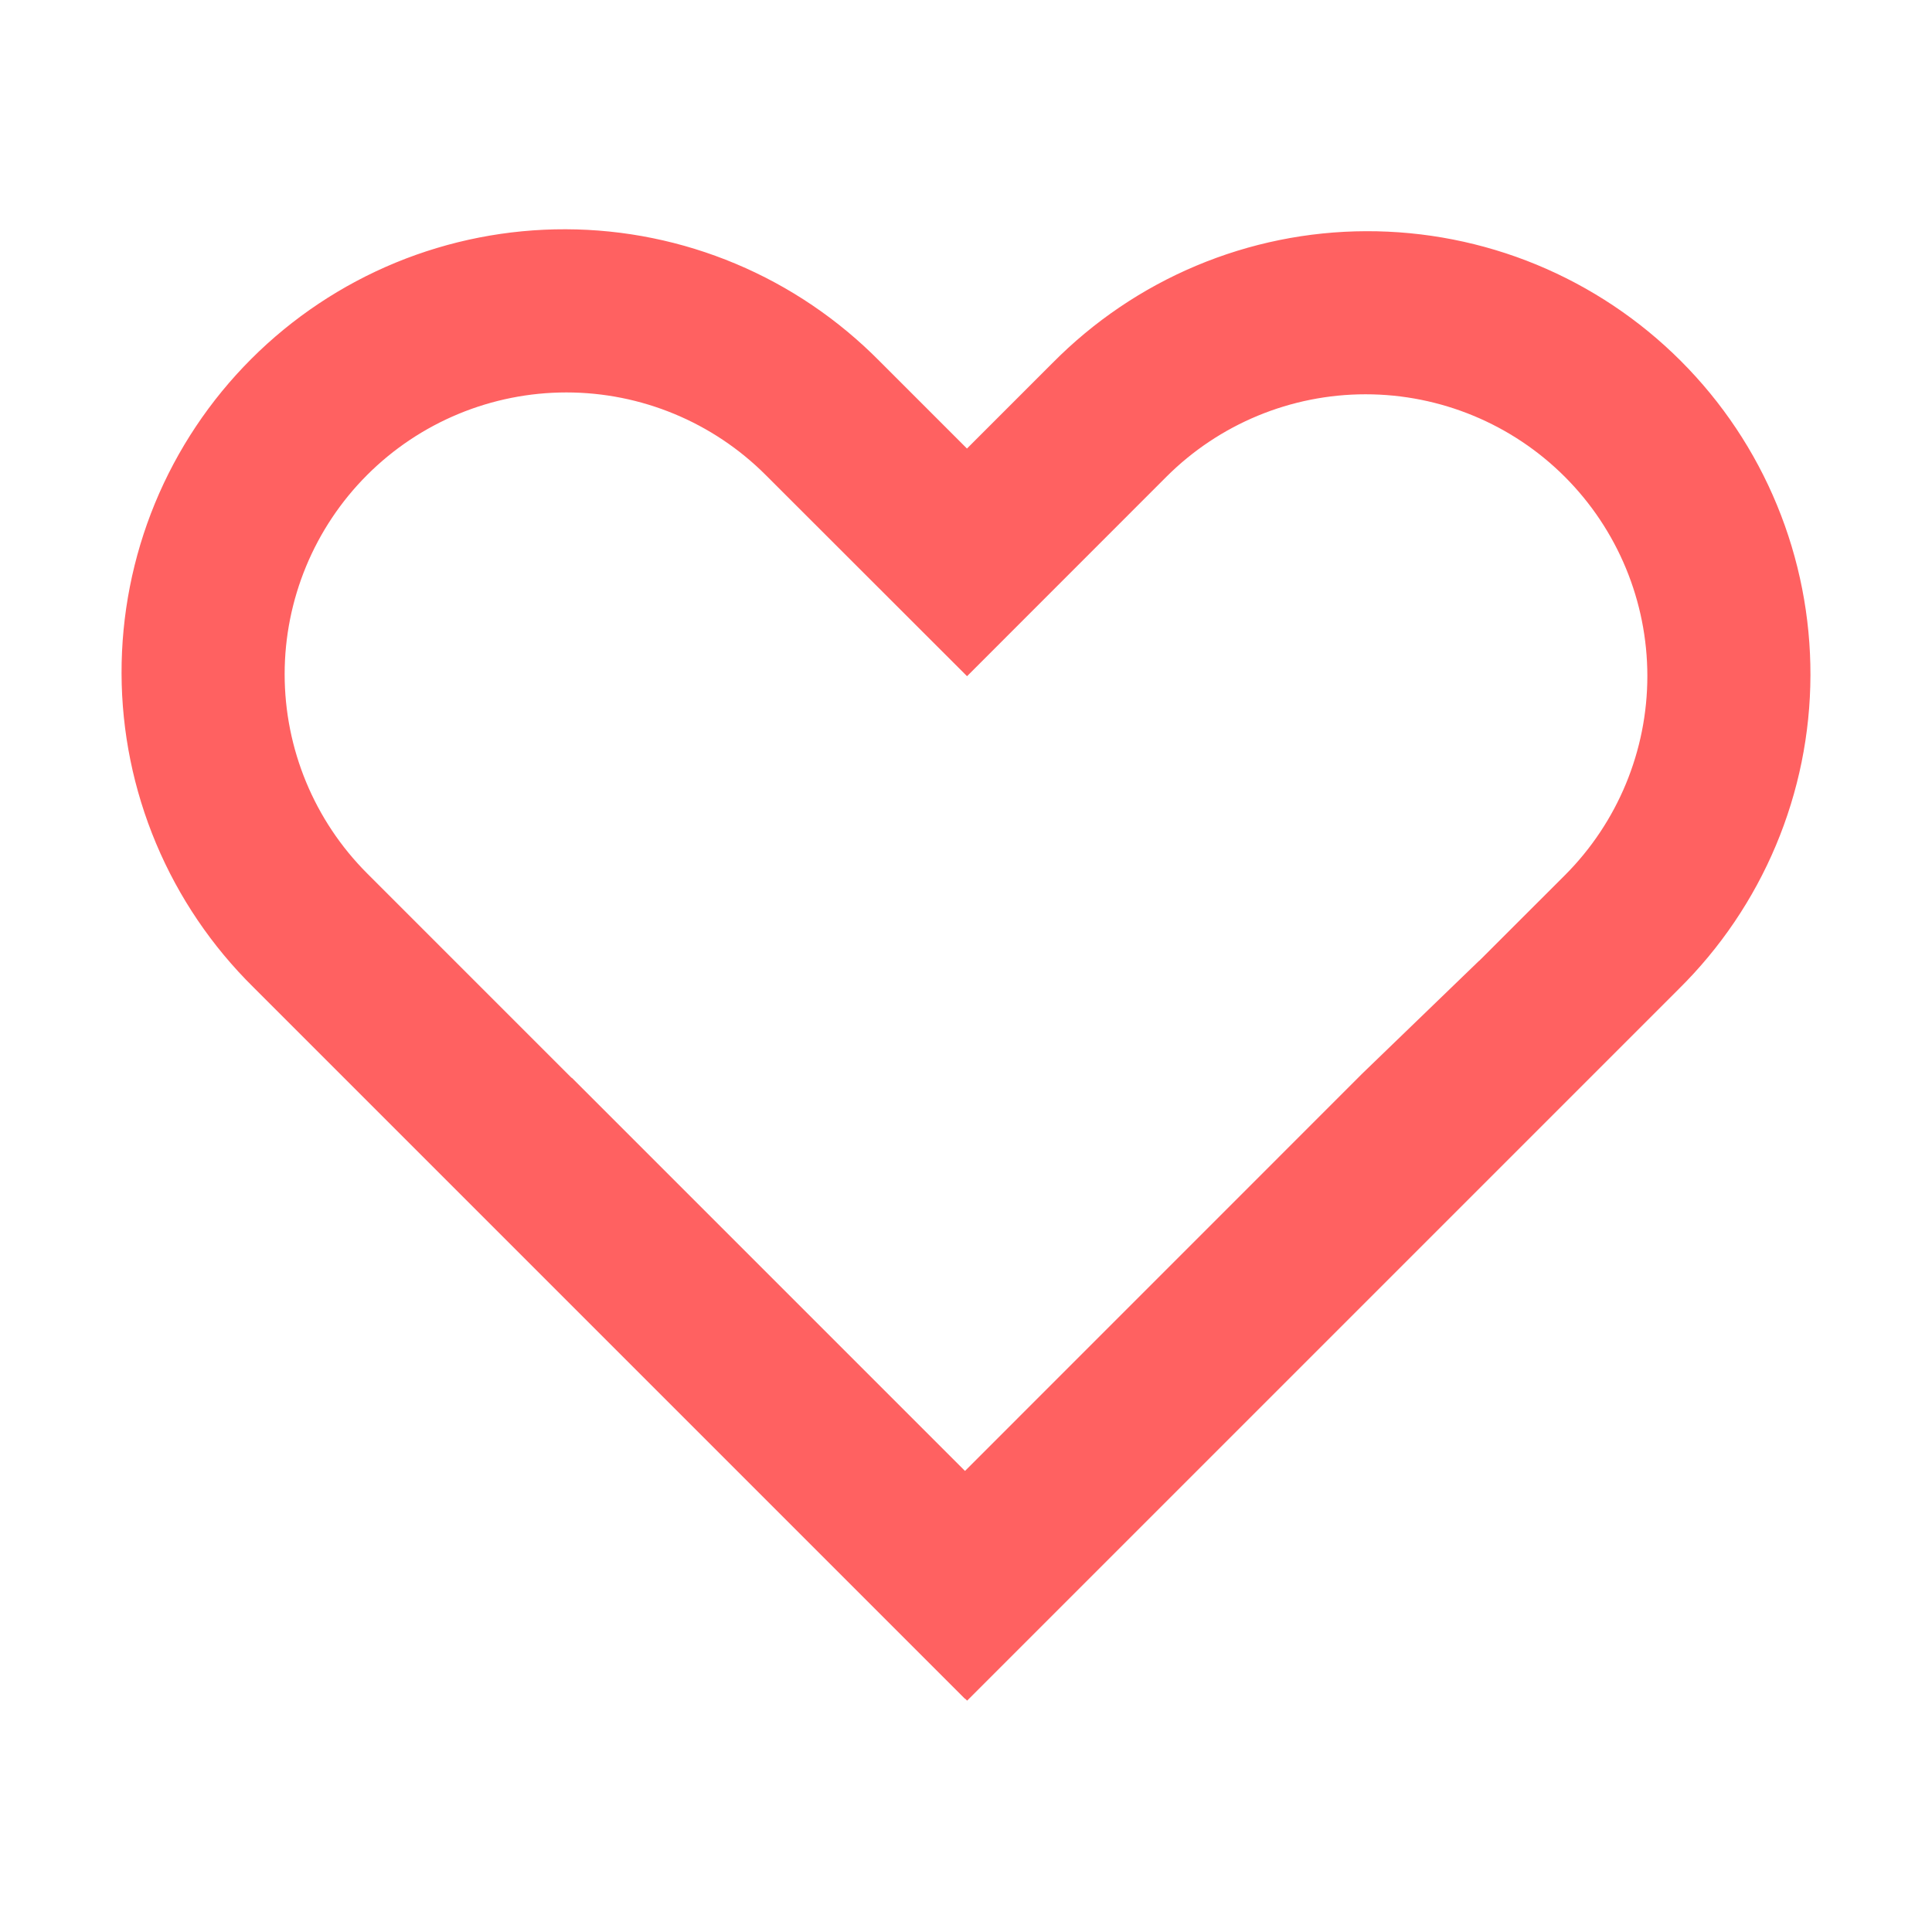
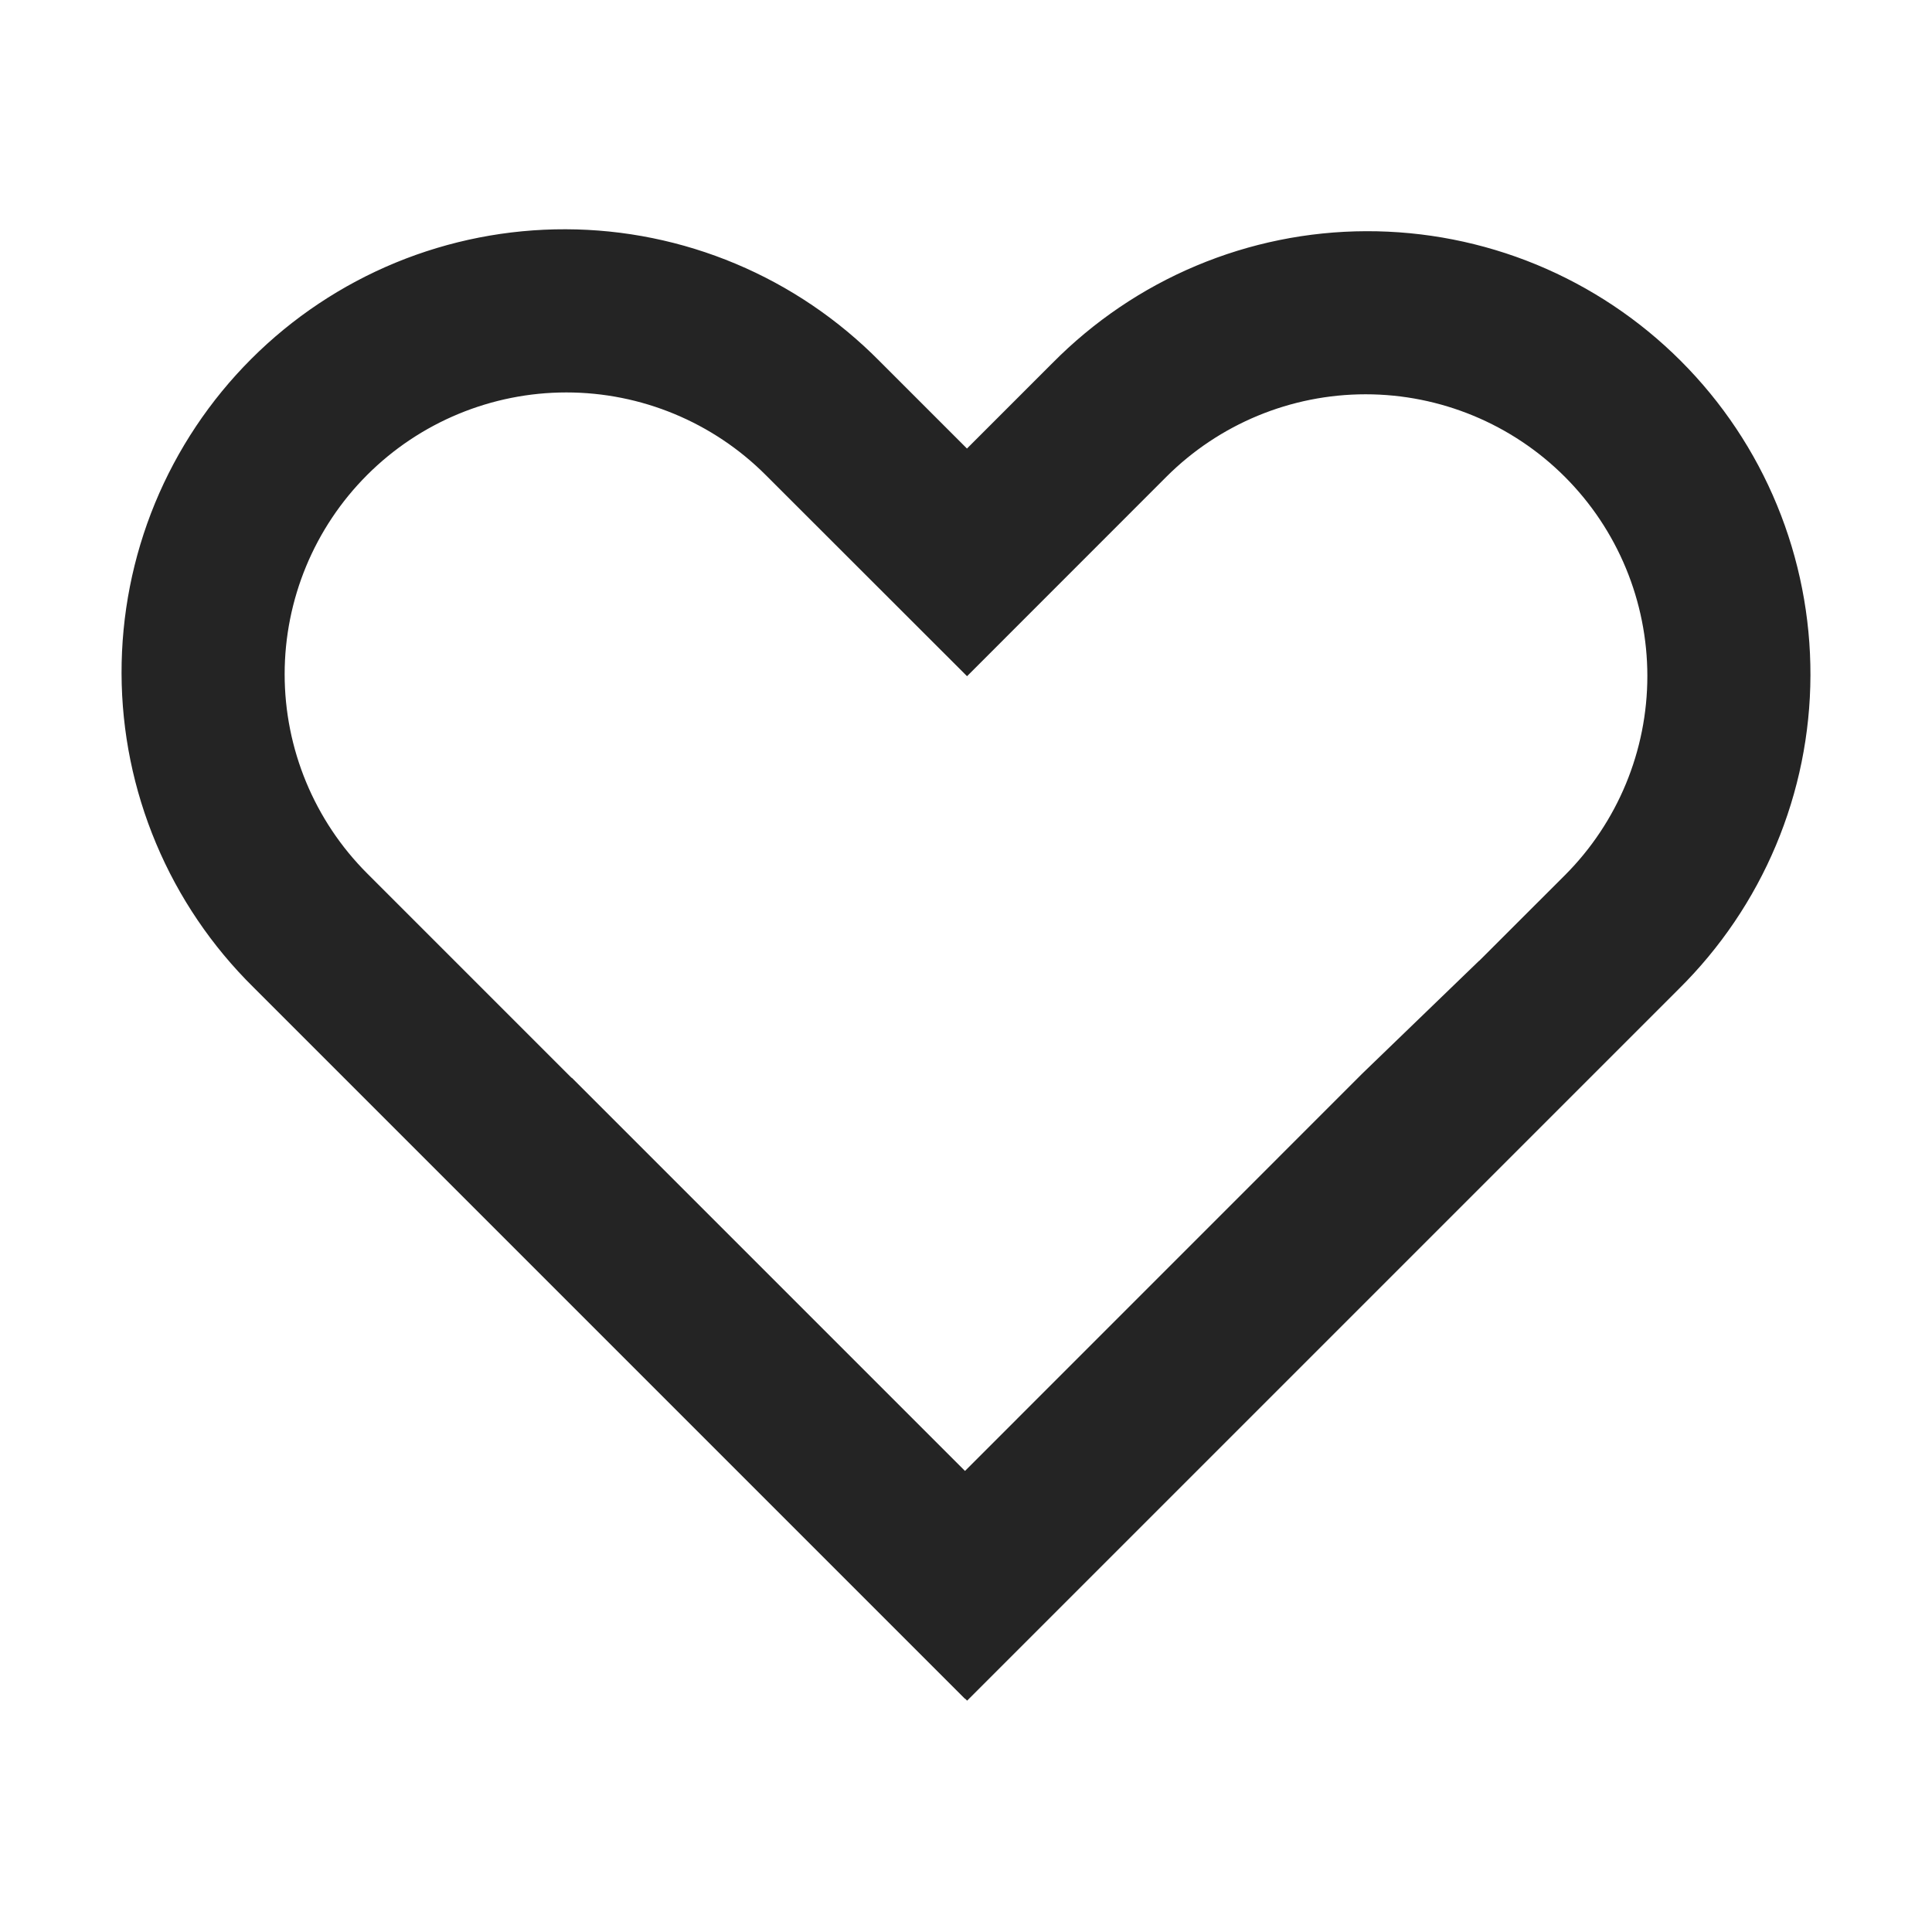
<svg xmlns="http://www.w3.org/2000/svg" width="24" height="24" viewBox="0 0 24 24" fill="none">
-   <path fill-rule="evenodd" clip-rule="evenodd" d="M12.012 5.572L10.925 4.485C10.415 3.969 9.809 3.558 9.14 3.277C8.471 2.996 7.754 2.85 7.028 2.848C6.303 2.846 5.584 2.987 4.914 3.263C4.243 3.54 3.634 3.946 3.121 4.459C2.608 4.972 2.202 5.581 1.925 6.252C1.649 6.922 1.508 7.641 1.51 8.366C1.512 9.092 1.658 9.809 1.939 10.478C2.22 11.147 2.631 11.754 3.147 12.263L11.986 21.102L11.988 21.1L12.014 21.126L20.853 12.287C21.369 11.778 21.78 11.171 22.061 10.502C22.342 9.833 22.488 9.116 22.49 8.39C22.492 7.665 22.351 6.946 22.075 6.276C21.799 5.605 21.392 4.996 20.879 4.483C20.366 3.97 19.757 3.564 19.086 3.287C18.416 3.011 17.697 2.87 16.972 2.872C16.246 2.874 15.528 3.02 14.86 3.301C14.191 3.582 13.585 3.993 13.075 4.509L12.012 5.572ZM11.988 18.272L16.924 13.335L18.374 11.935H18.376L19.439 10.873C20.095 10.217 20.464 9.326 20.464 8.398C20.464 7.47 20.095 6.579 19.439 5.923C18.783 5.267 17.892 4.898 16.964 4.898C16.036 4.898 15.145 5.267 14.489 5.923L12.013 8.4L12.006 8.393L9.511 5.9C8.855 5.244 7.964 4.875 7.036 4.875C6.108 4.875 5.217 5.244 4.561 5.9C3.905 6.556 3.536 7.447 3.536 8.375C3.536 9.303 3.905 10.194 4.561 10.85L7.101 13.39L7.102 13.387L11.988 18.273V18.272Z" fill="#FF6161" />
+   <path fill-rule="evenodd" clip-rule="evenodd" d="M12.012 5.572L10.925 4.485C10.415 3.969 9.809 3.558 9.14 3.277C8.471 2.996 7.754 2.85 7.028 2.848C6.303 2.846 5.584 2.987 4.914 3.263C4.243 3.54 3.634 3.946 3.121 4.459C2.608 4.972 2.202 5.581 1.925 6.252C1.649 6.922 1.508 7.641 1.51 8.366C1.512 9.092 1.658 9.809 1.939 10.478C2.22 11.147 2.631 11.754 3.147 12.263L11.986 21.102L11.988 21.1L12.014 21.126L20.853 12.287C21.369 11.777 21.78 11.171 22.061 10.502C22.342 9.833 22.488 9.116 22.49 8.39C22.492 7.665 22.351 6.946 22.075 6.276C21.799 5.605 21.392 4.996 20.879 4.483C20.366 3.97 19.757 3.564 19.086 3.287C18.416 3.011 17.697 2.87 16.972 2.872C16.246 2.874 15.528 3.02 14.86 3.301C14.191 3.582 13.585 3.993 13.075 4.509L12.012 5.572ZM11.988 18.272L16.924 13.335L18.374 11.935H18.376L19.439 10.873C20.095 10.217 20.464 9.326 20.464 8.398C20.464 7.47 20.095 6.579 19.439 5.923C18.783 5.267 17.892 4.898 16.964 4.898C16.036 4.898 15.145 5.267 14.489 5.923L12.013 8.4L12.006 8.393L9.511 5.9C8.855 5.244 7.964 4.875 7.036 4.875C6.108 4.875 5.217 5.244 4.561 5.9C3.905 6.556 3.536 7.447 3.536 8.375C3.536 9.303 3.905 10.194 4.561 10.85L7.101 13.39L7.102 13.387L11.988 18.273V18.272Z" fill="#242424" />
</svg>
